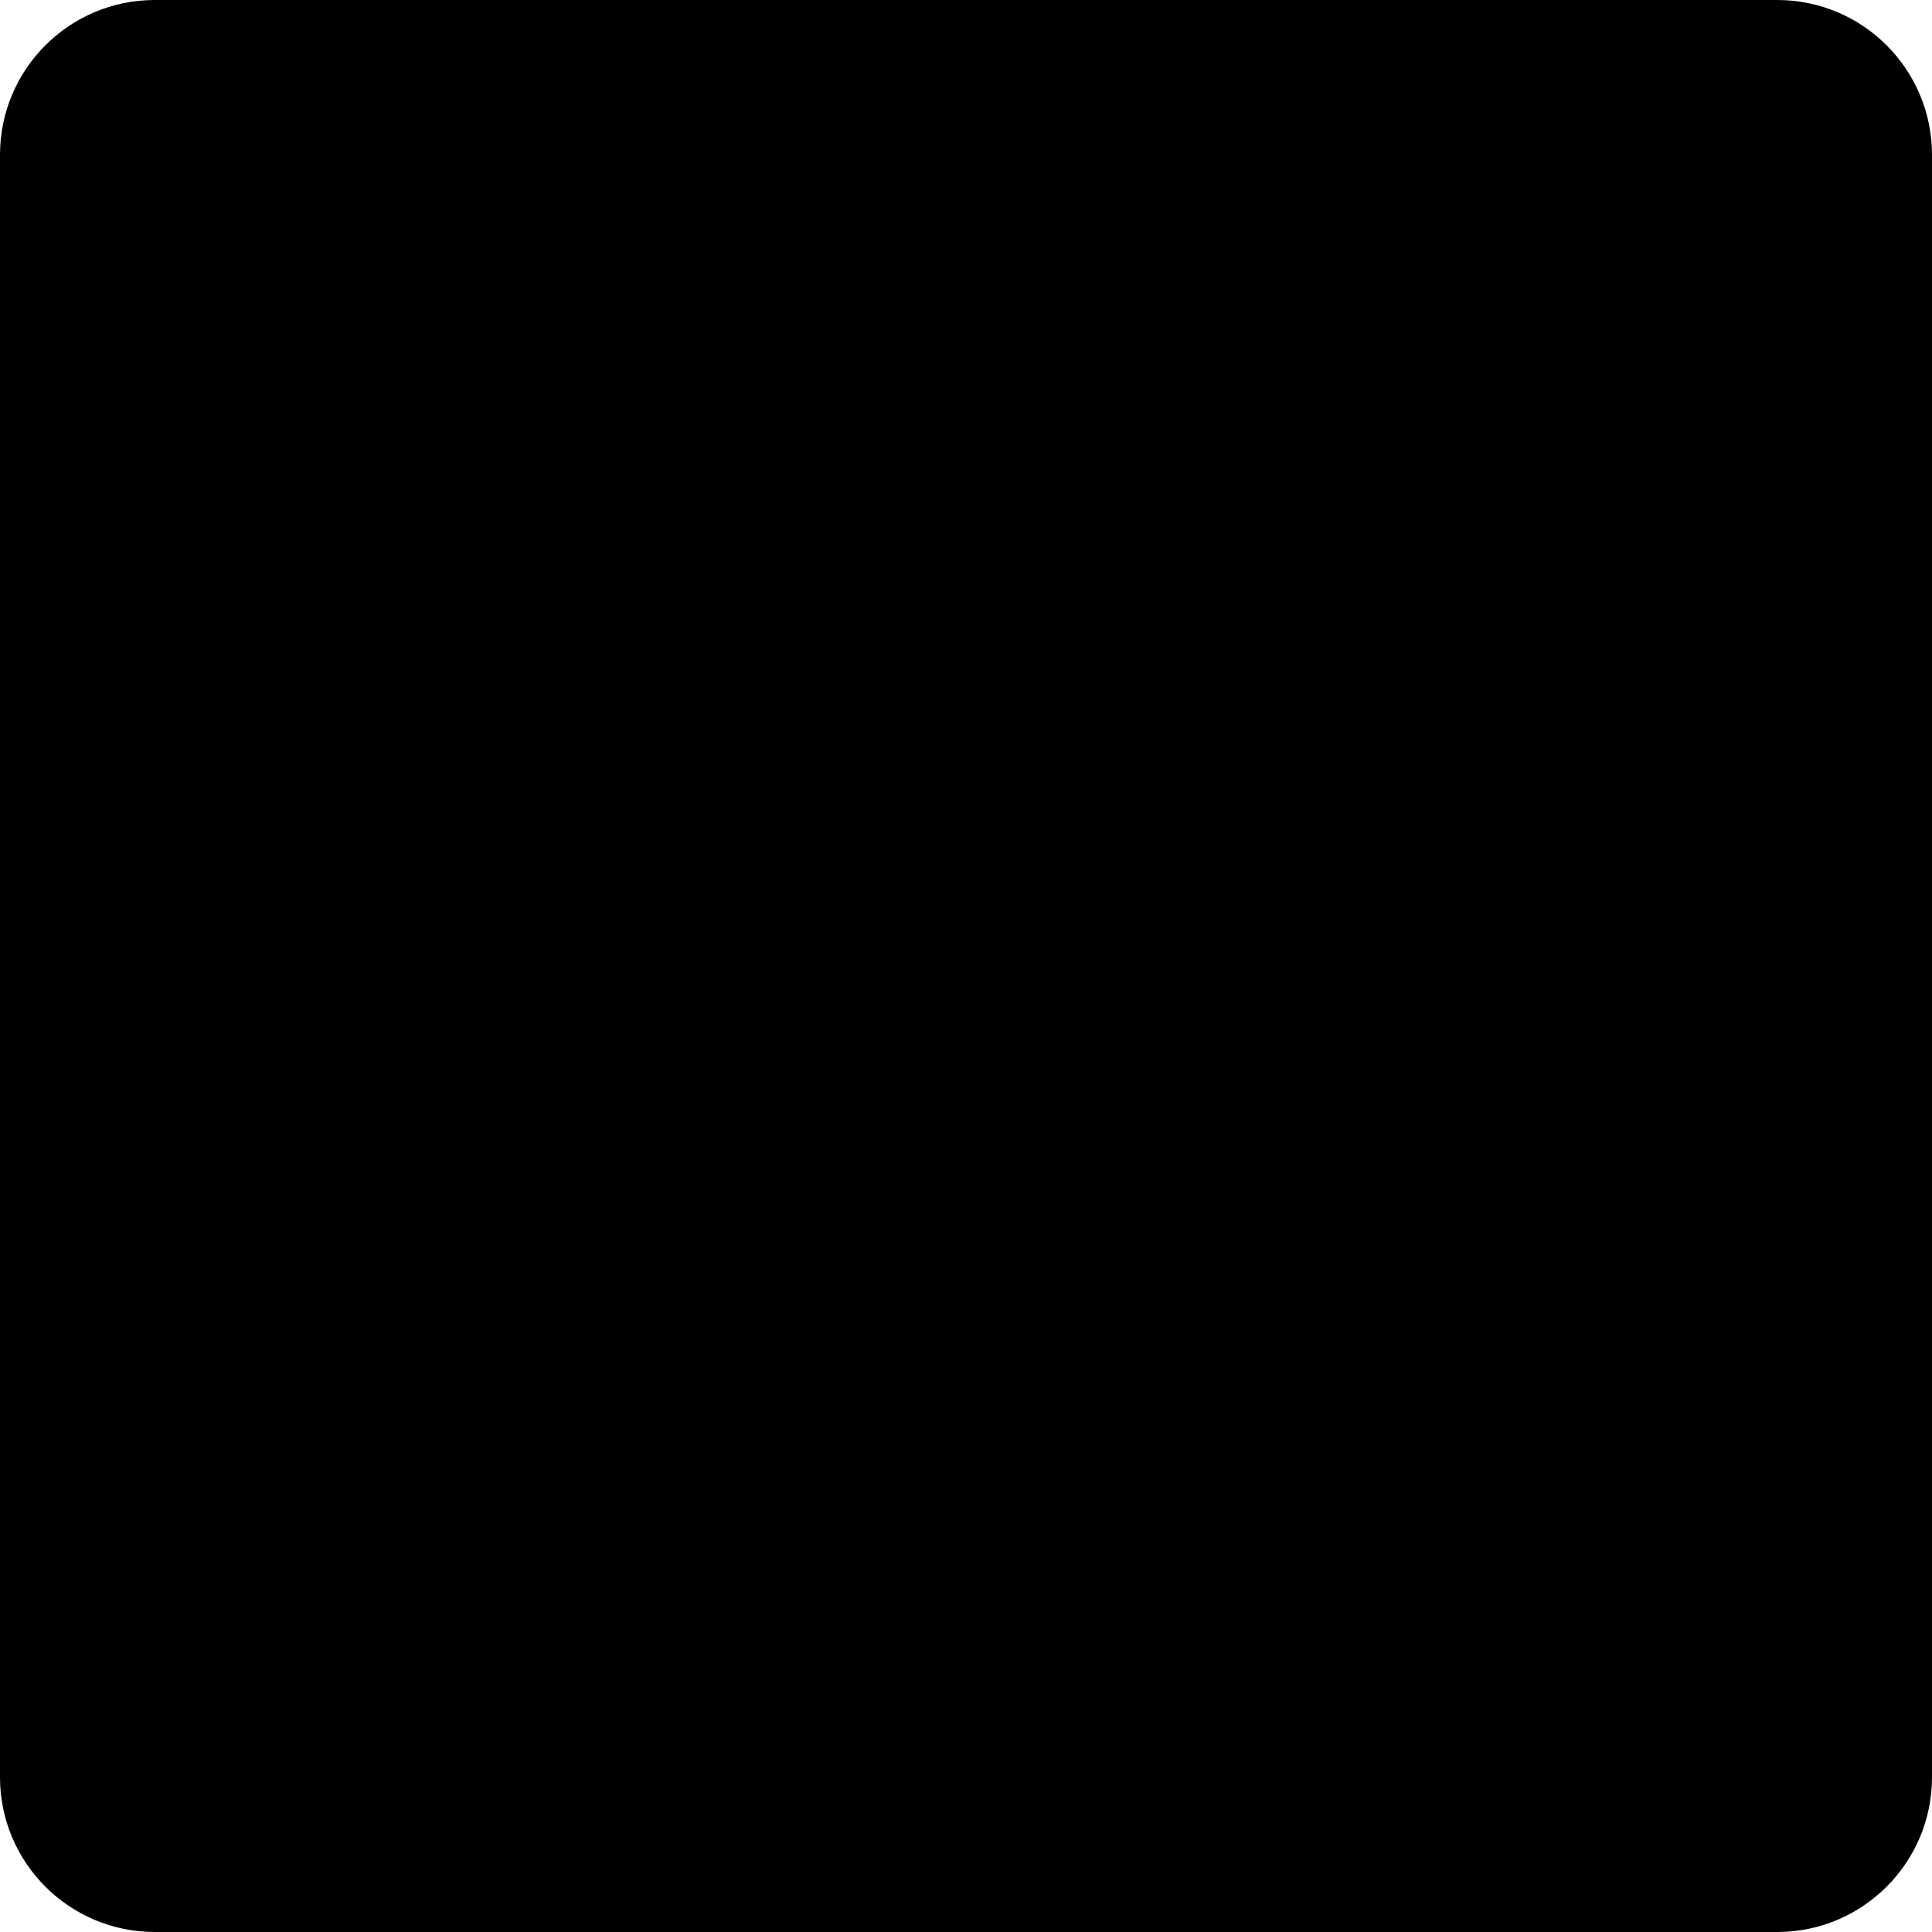
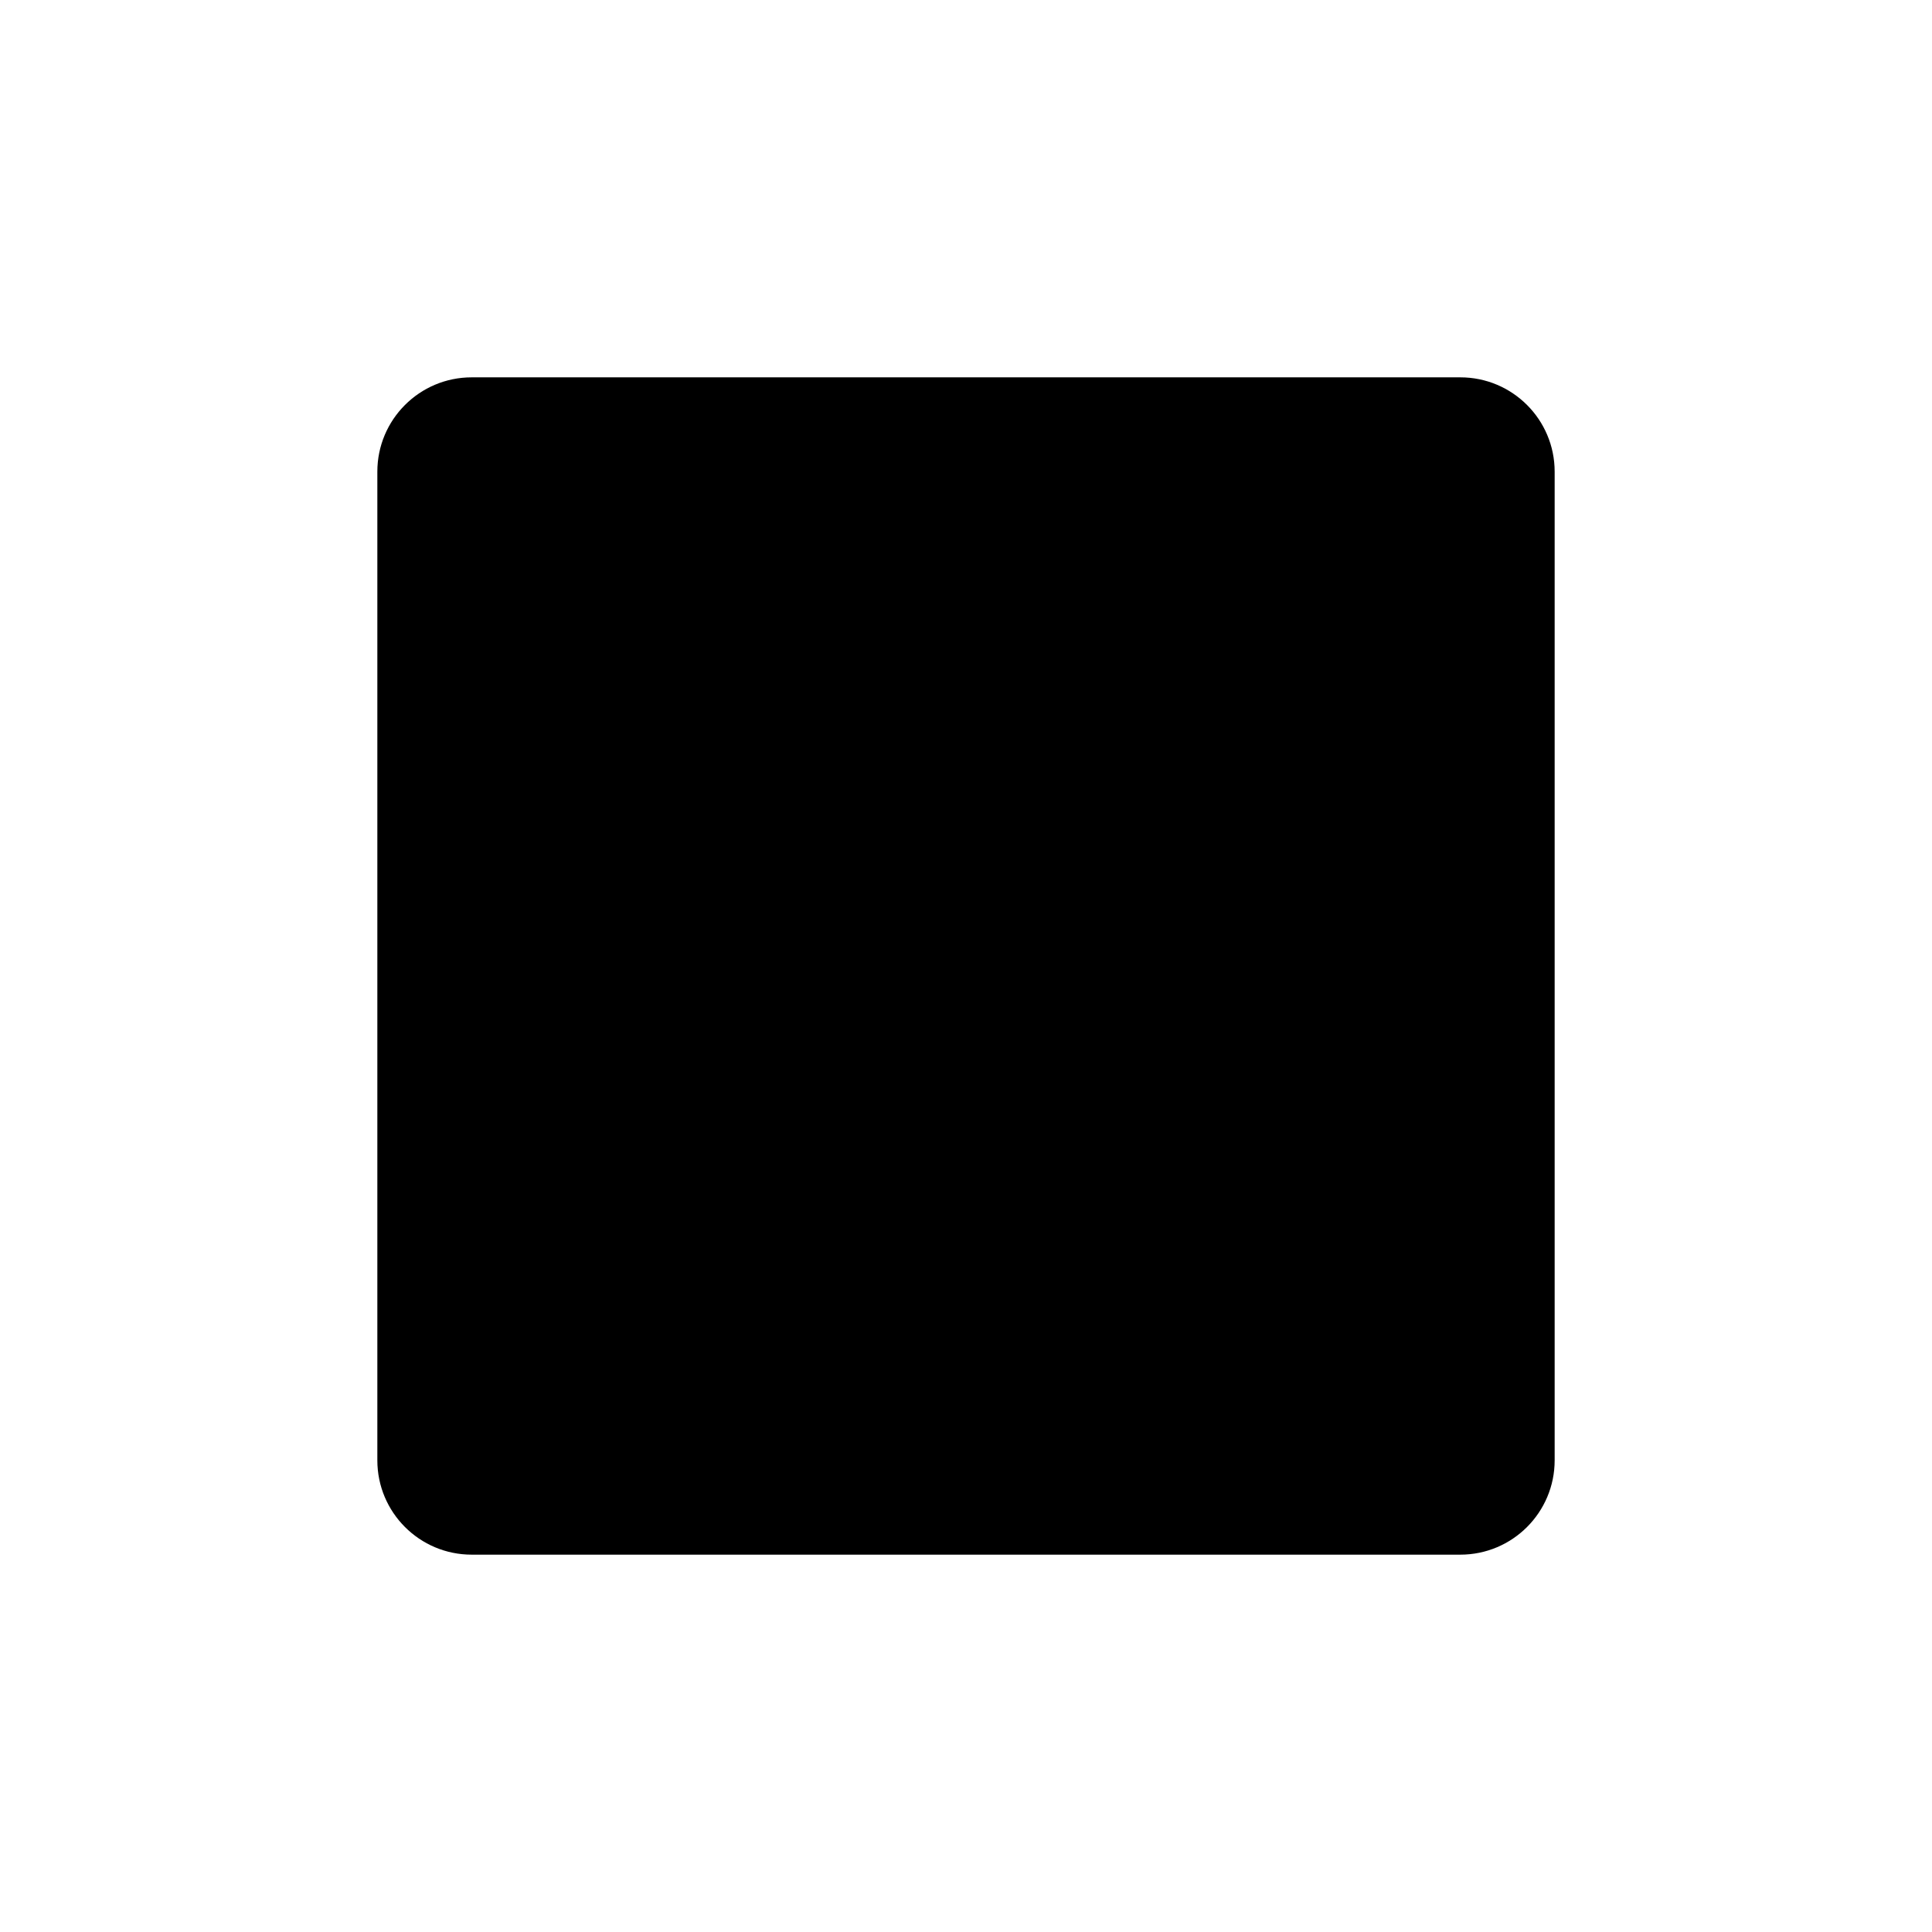
- <svg xmlns="http://www.w3.org/2000/svg" version="1.1" id="Layer_1" x="0px" y="0px" viewBox="0 0 312 312" style="enable-background:new 0 0 312 312;" xml:space="preserve">
-   <path d="M287,0H25C11.193,0,0,11.193,0,25v262c0,13.807,11.193,25,25,25h262c13.807,0,25-11.193,25-25V25  C312,11.193,300.807,0,287,0z" />
-   <g>
- </g>
-   <g>
- </g>
-   <g>
- </g>
-   <g>
- </g>
-   <g>
- </g>
-   <g>
- </g>
-   <g>
- </g>
-   <g>
- </g>
-   <g>
- </g>
-   <g>
- </g>
-   <g>
- </g>
-   <g>
- </g>
-   <g>
- </g>
-   <g>
- </g>
-   <g>
- </g>
+ <svg xmlns="http://www.w3.org/2000/svg" version="1.1" id="Layer_1" x="0px" y="0px" viewBox="-49 141 512 512" style="enable-background:new -49 141 512 512;" xml:space="preserve">
+   <path id="XMLID_2_" d="M338,241H76c-13.807,0-25,11.193-25,25v262c0,13.807,11.193,25,25,25h262c13.807,0,25-11.193,25-25V266  C363,252.193,351.807,241,338,241z" />
</svg>
